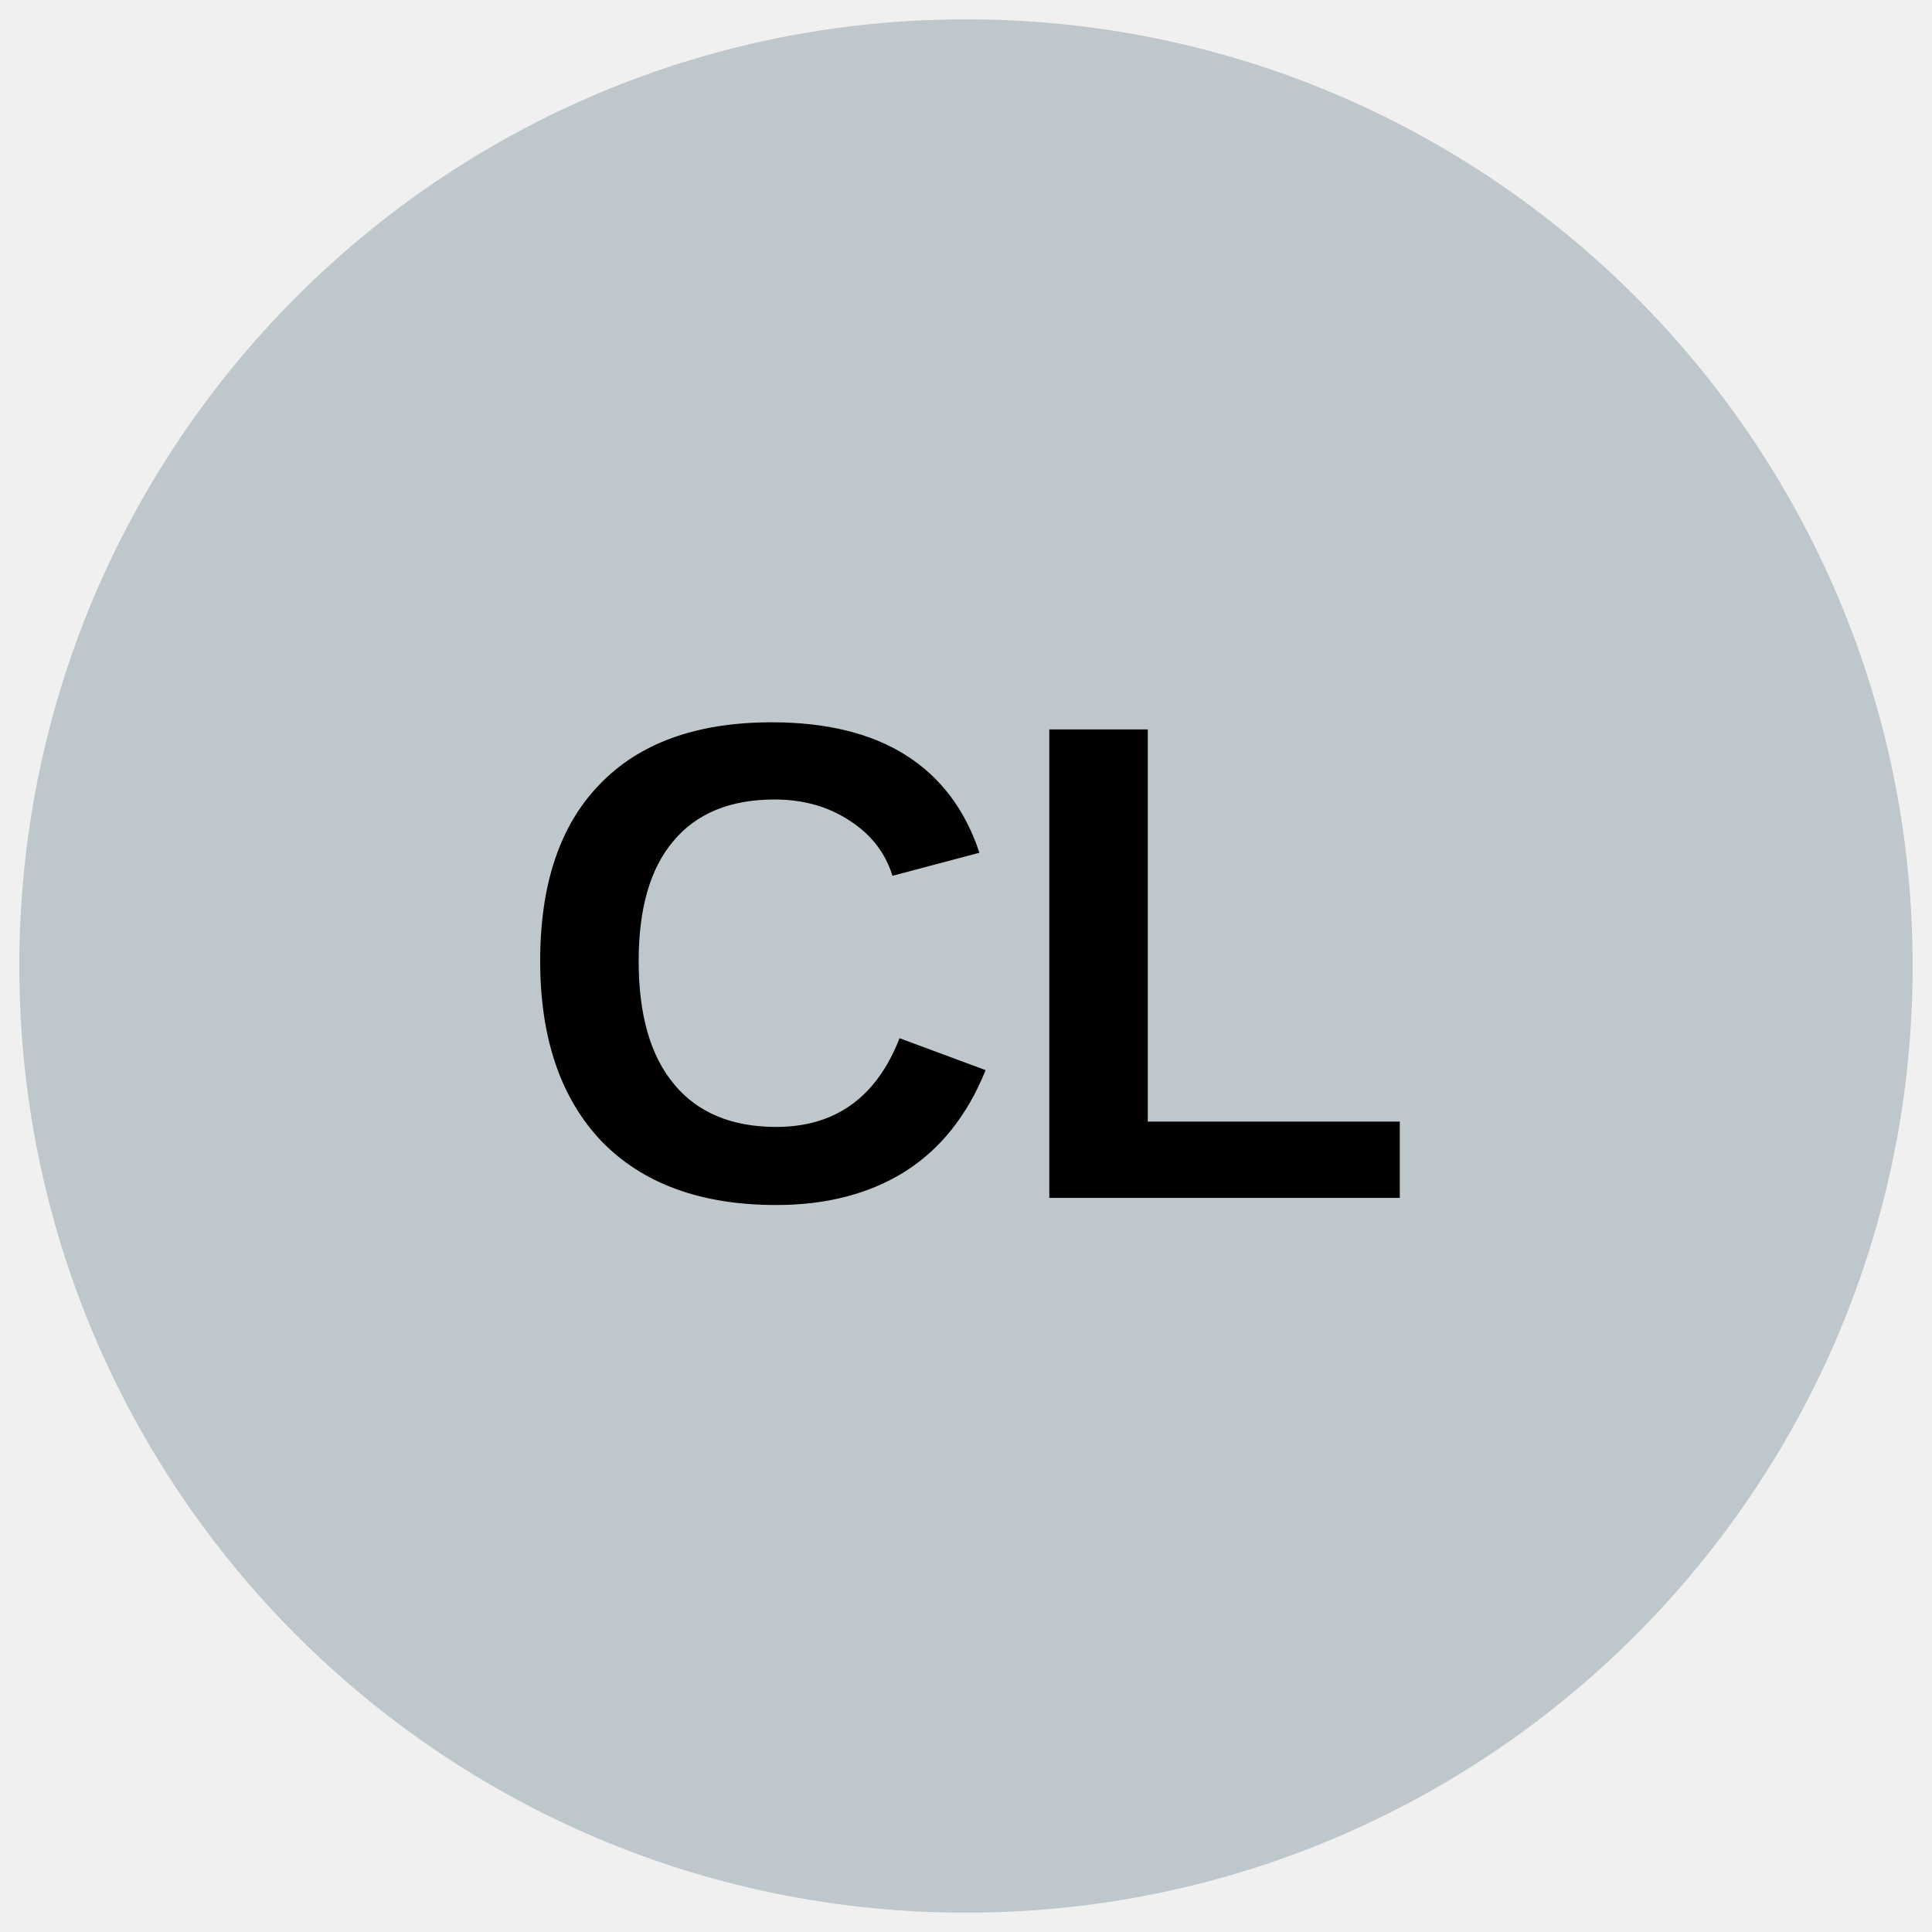
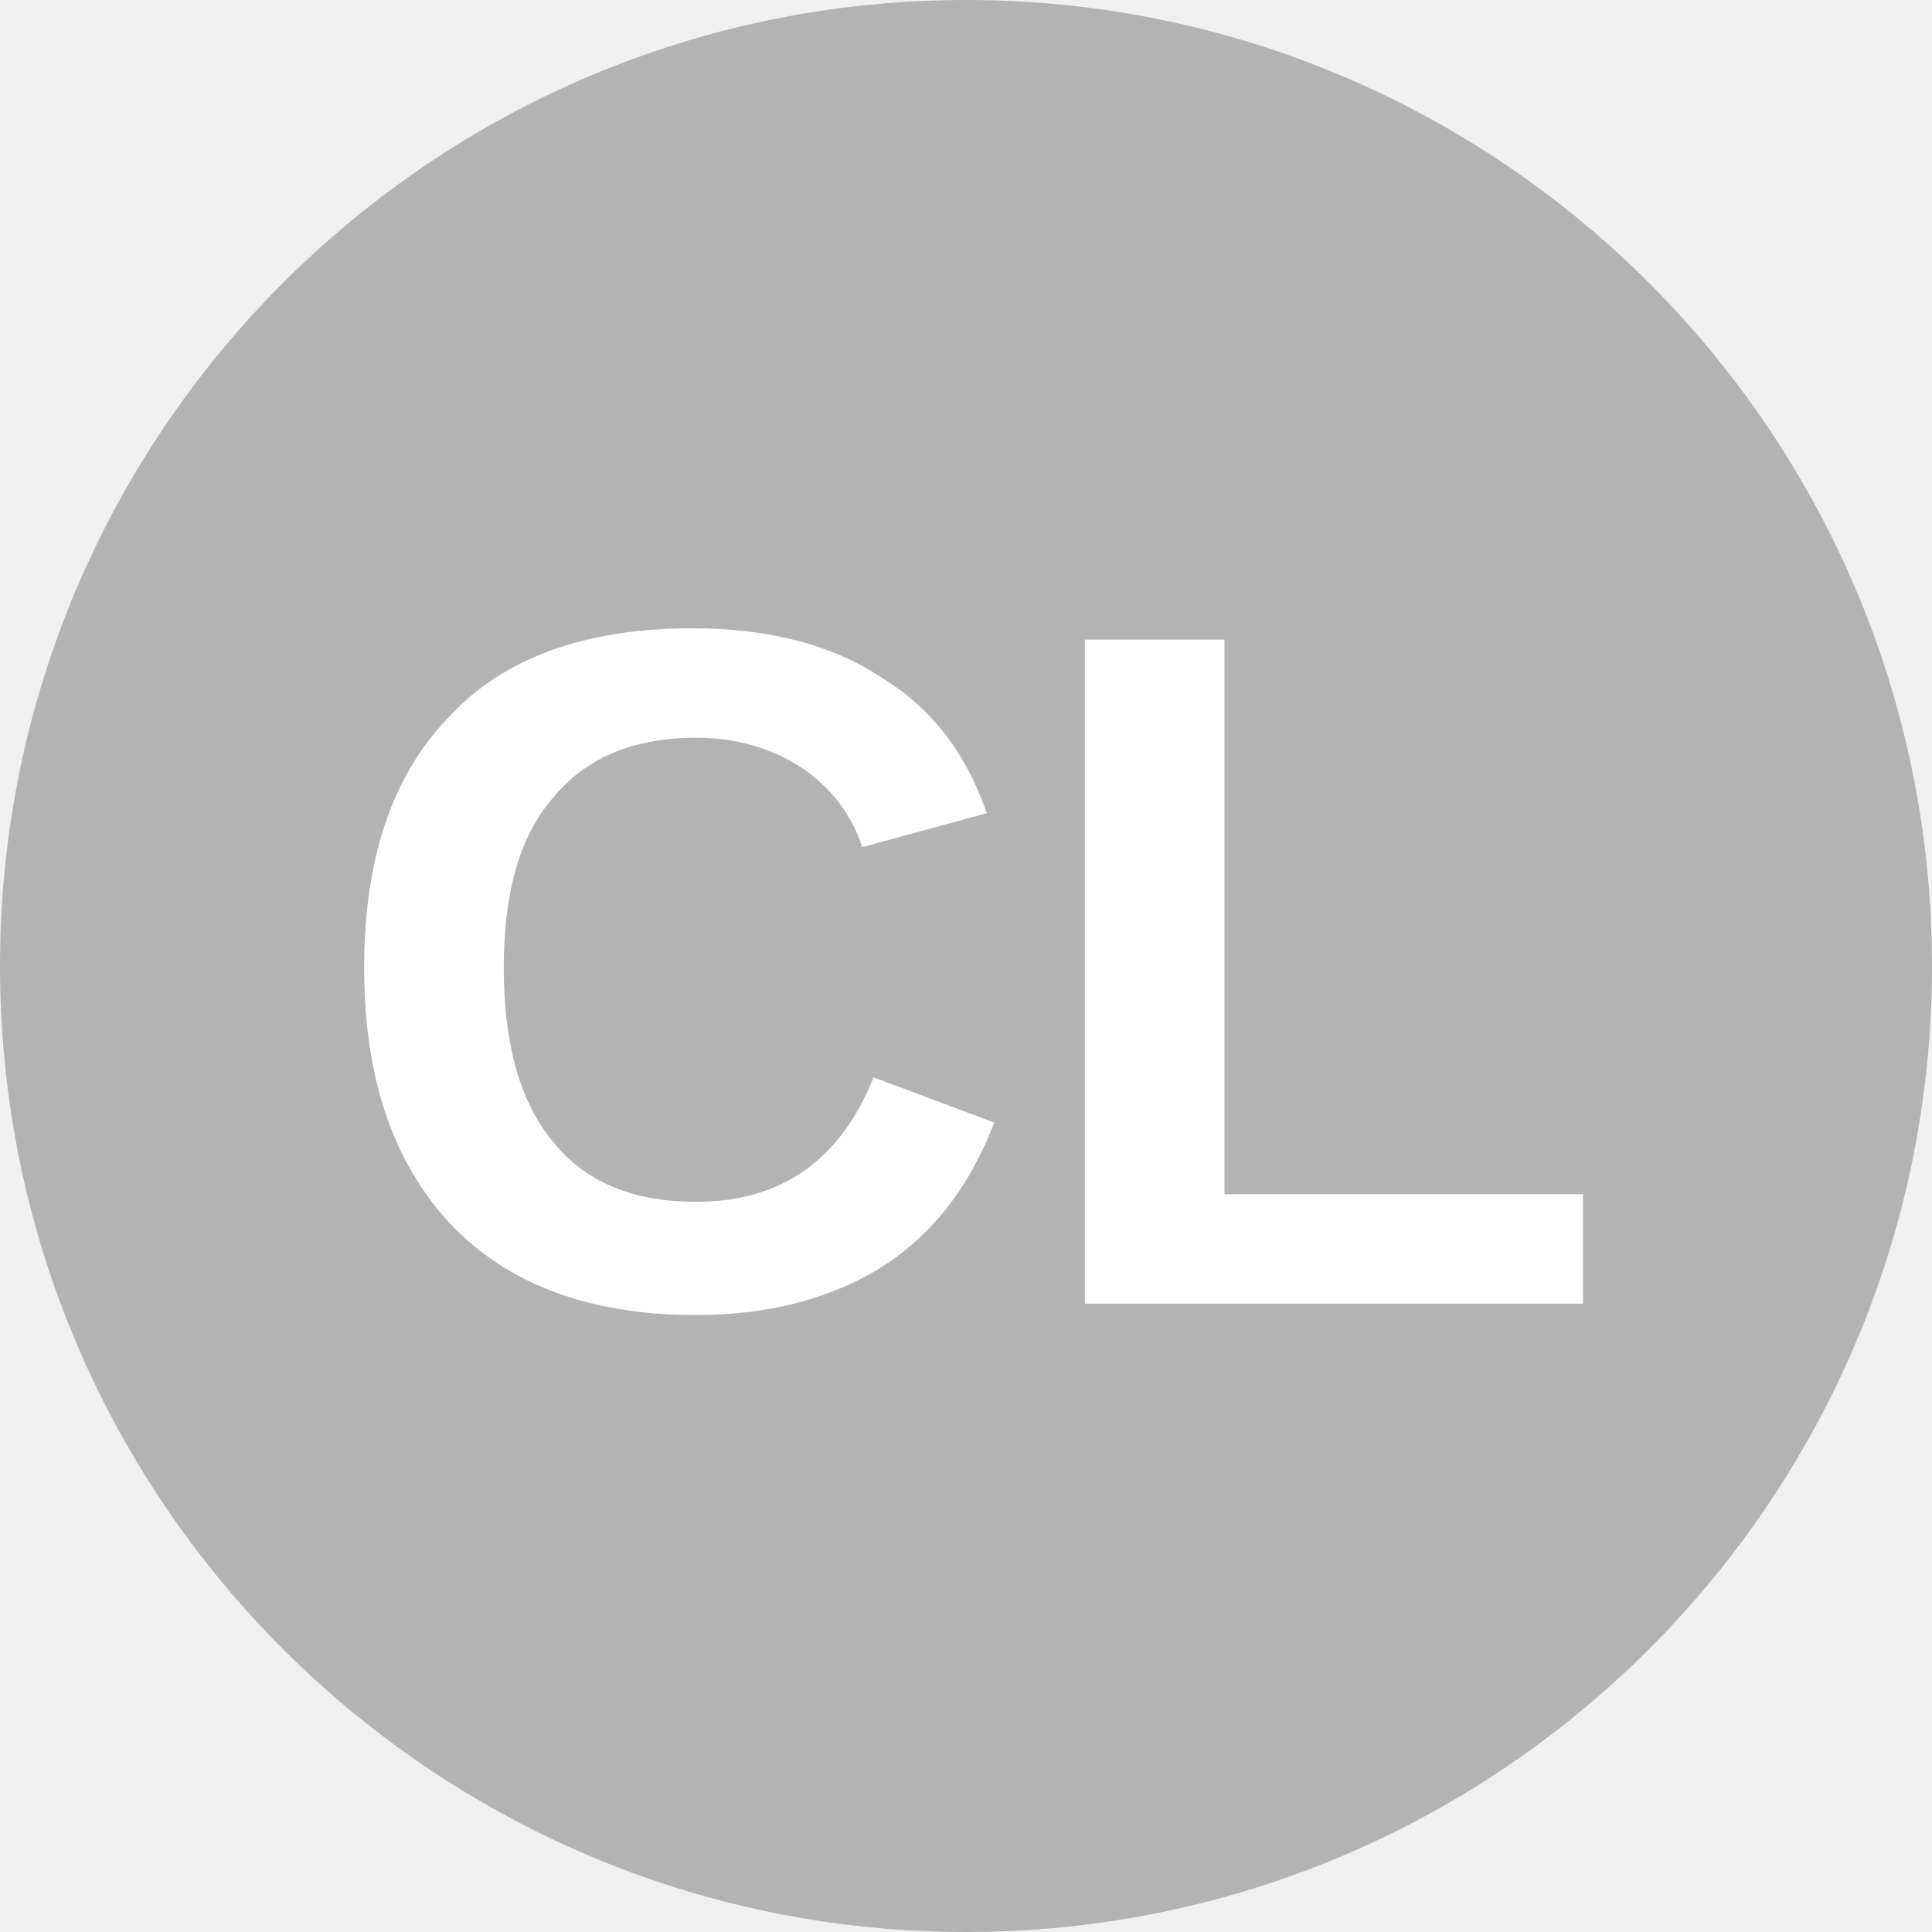
- <svg xmlns="http://www.w3.org/2000/svg" viewBox="0 0 34.02 34.02">
-   <circle cx="50%" cy="50%" r="49%" fill="#bec8cc" />
-   <text x="50%" y="62%" font-weight="700" font-size="12" font-family="Arial" text-anchor="middle">CL</text>
+ <svg xmlns="http://www.w3.org/2000/svg" viewBox="0 0 8 8">
+   <circle cx="4" cy="4" r="4" fill="#B3B3B3" />
+   <text x="4" y="5.4" text-anchor="middle" font-weight="700" font-size="4" font-family="Arial" fill="#fff">CL</text>
</svg>
